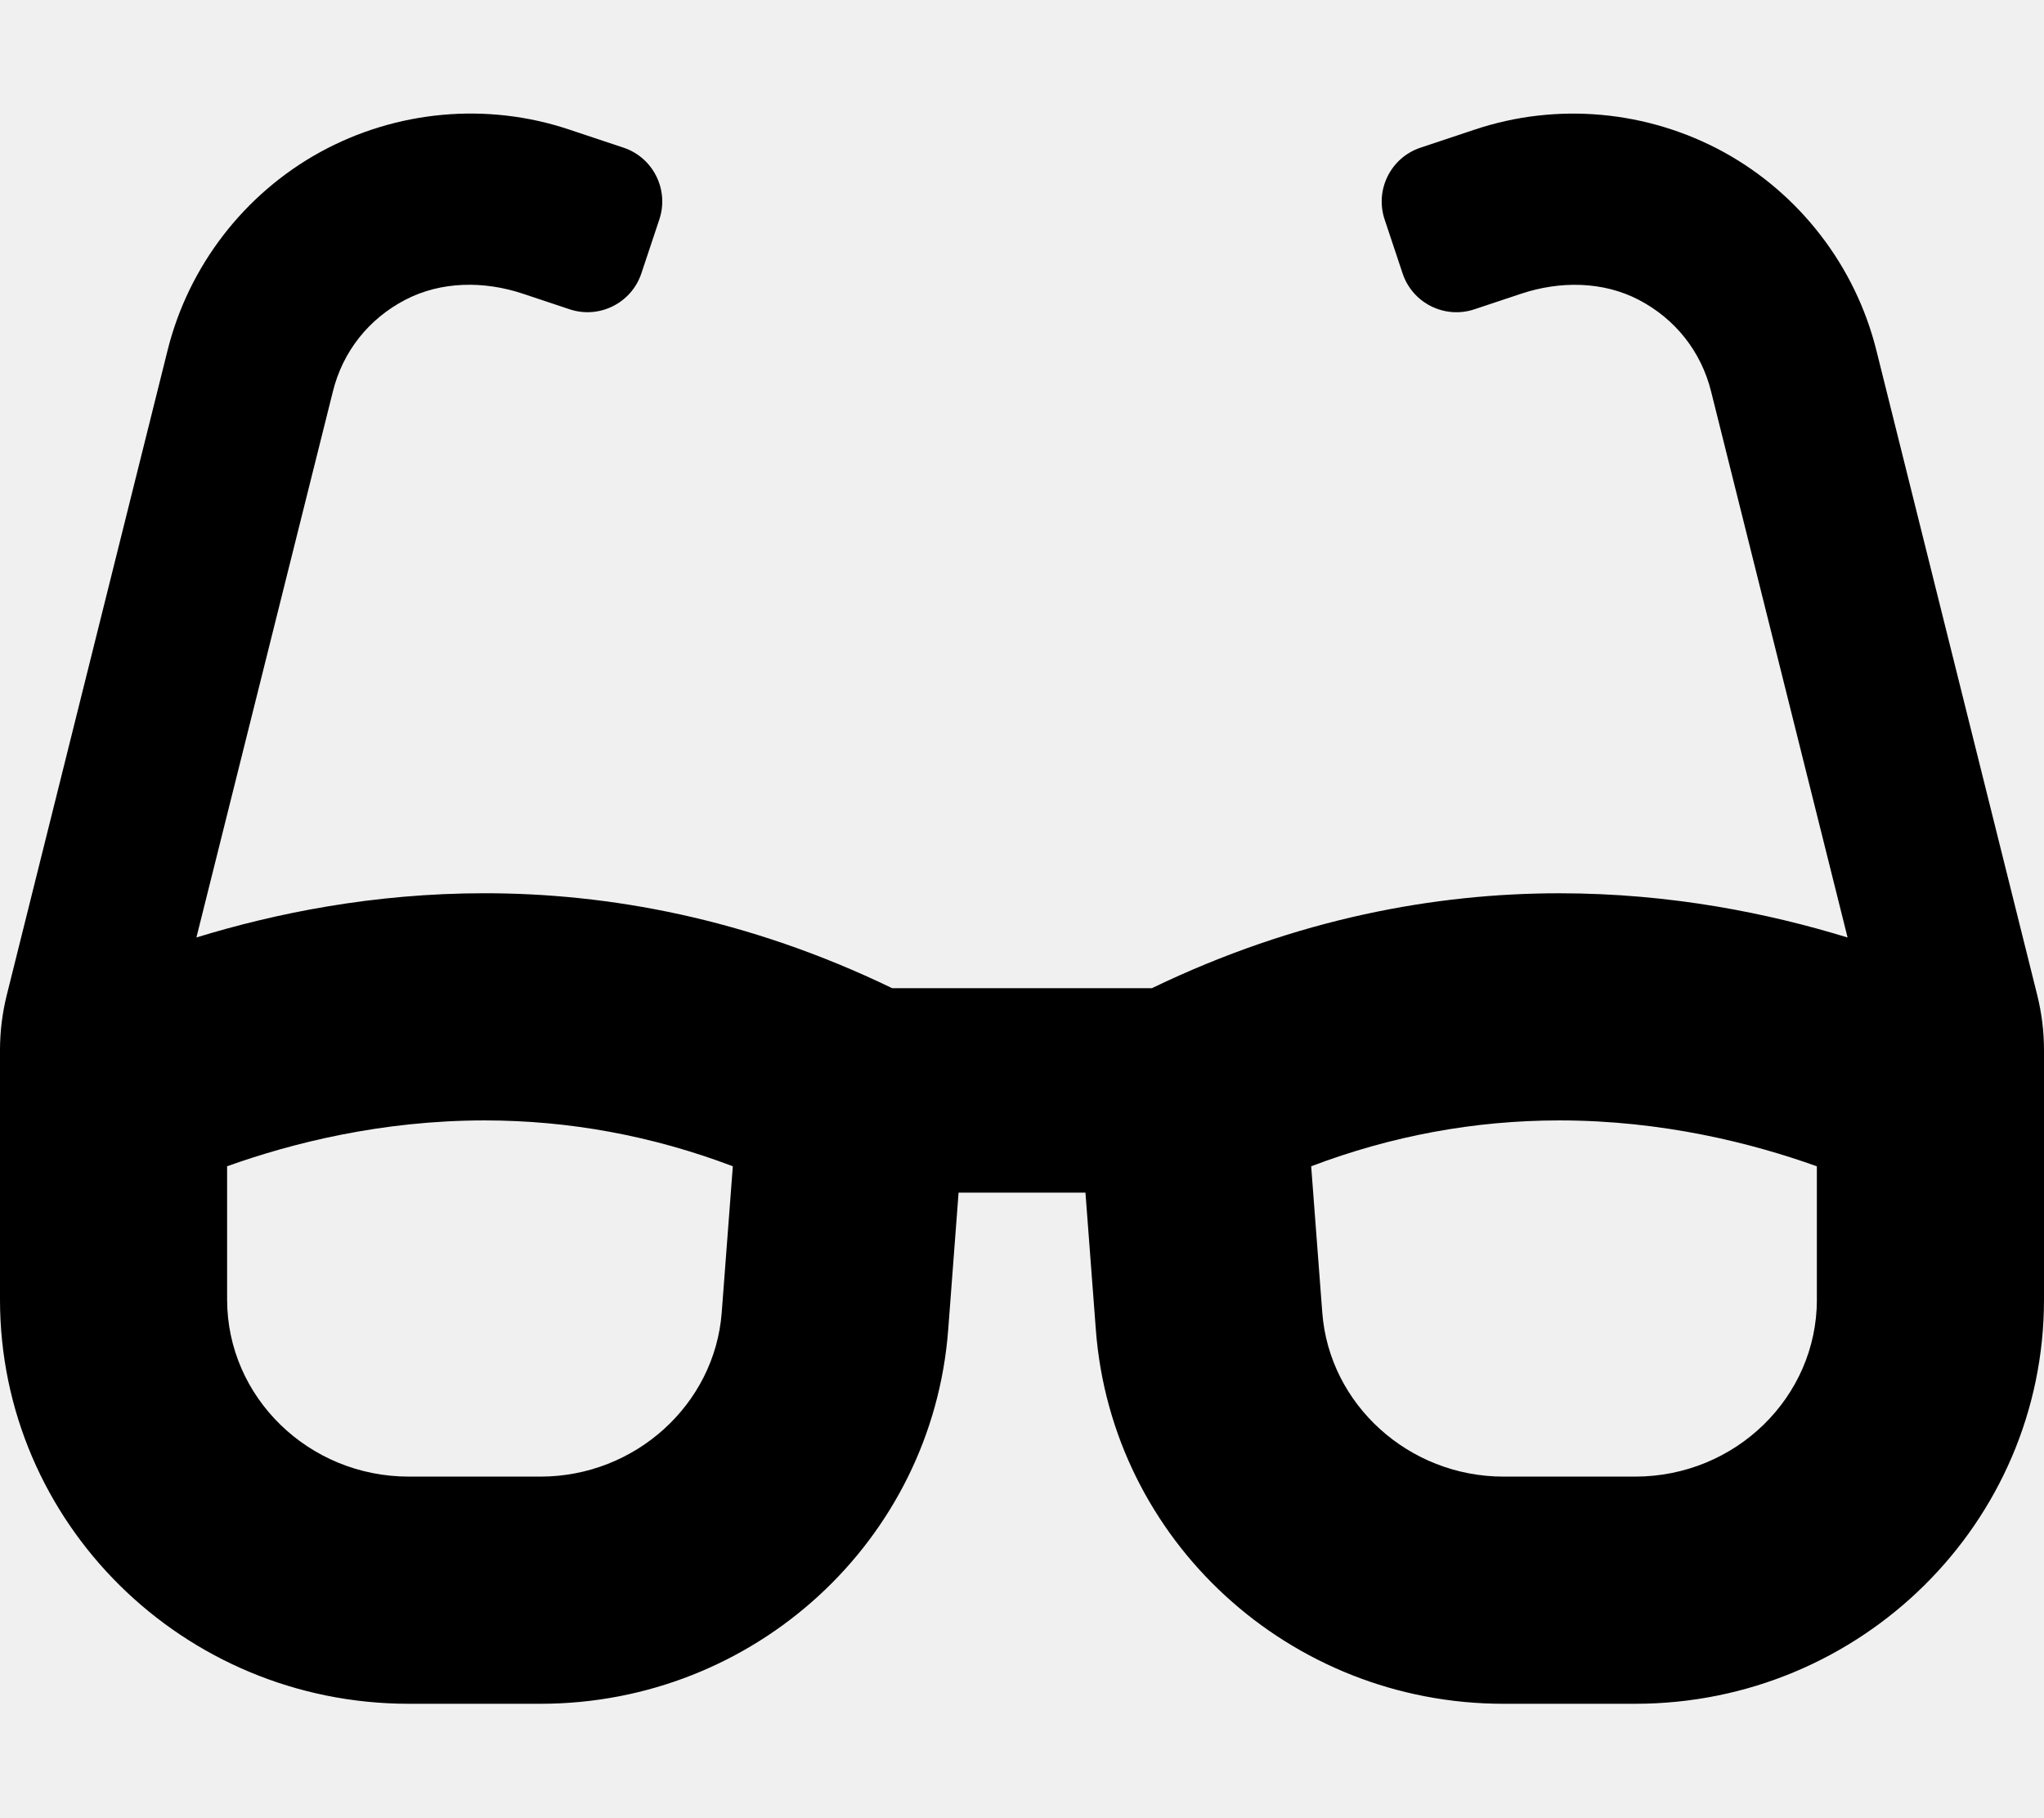
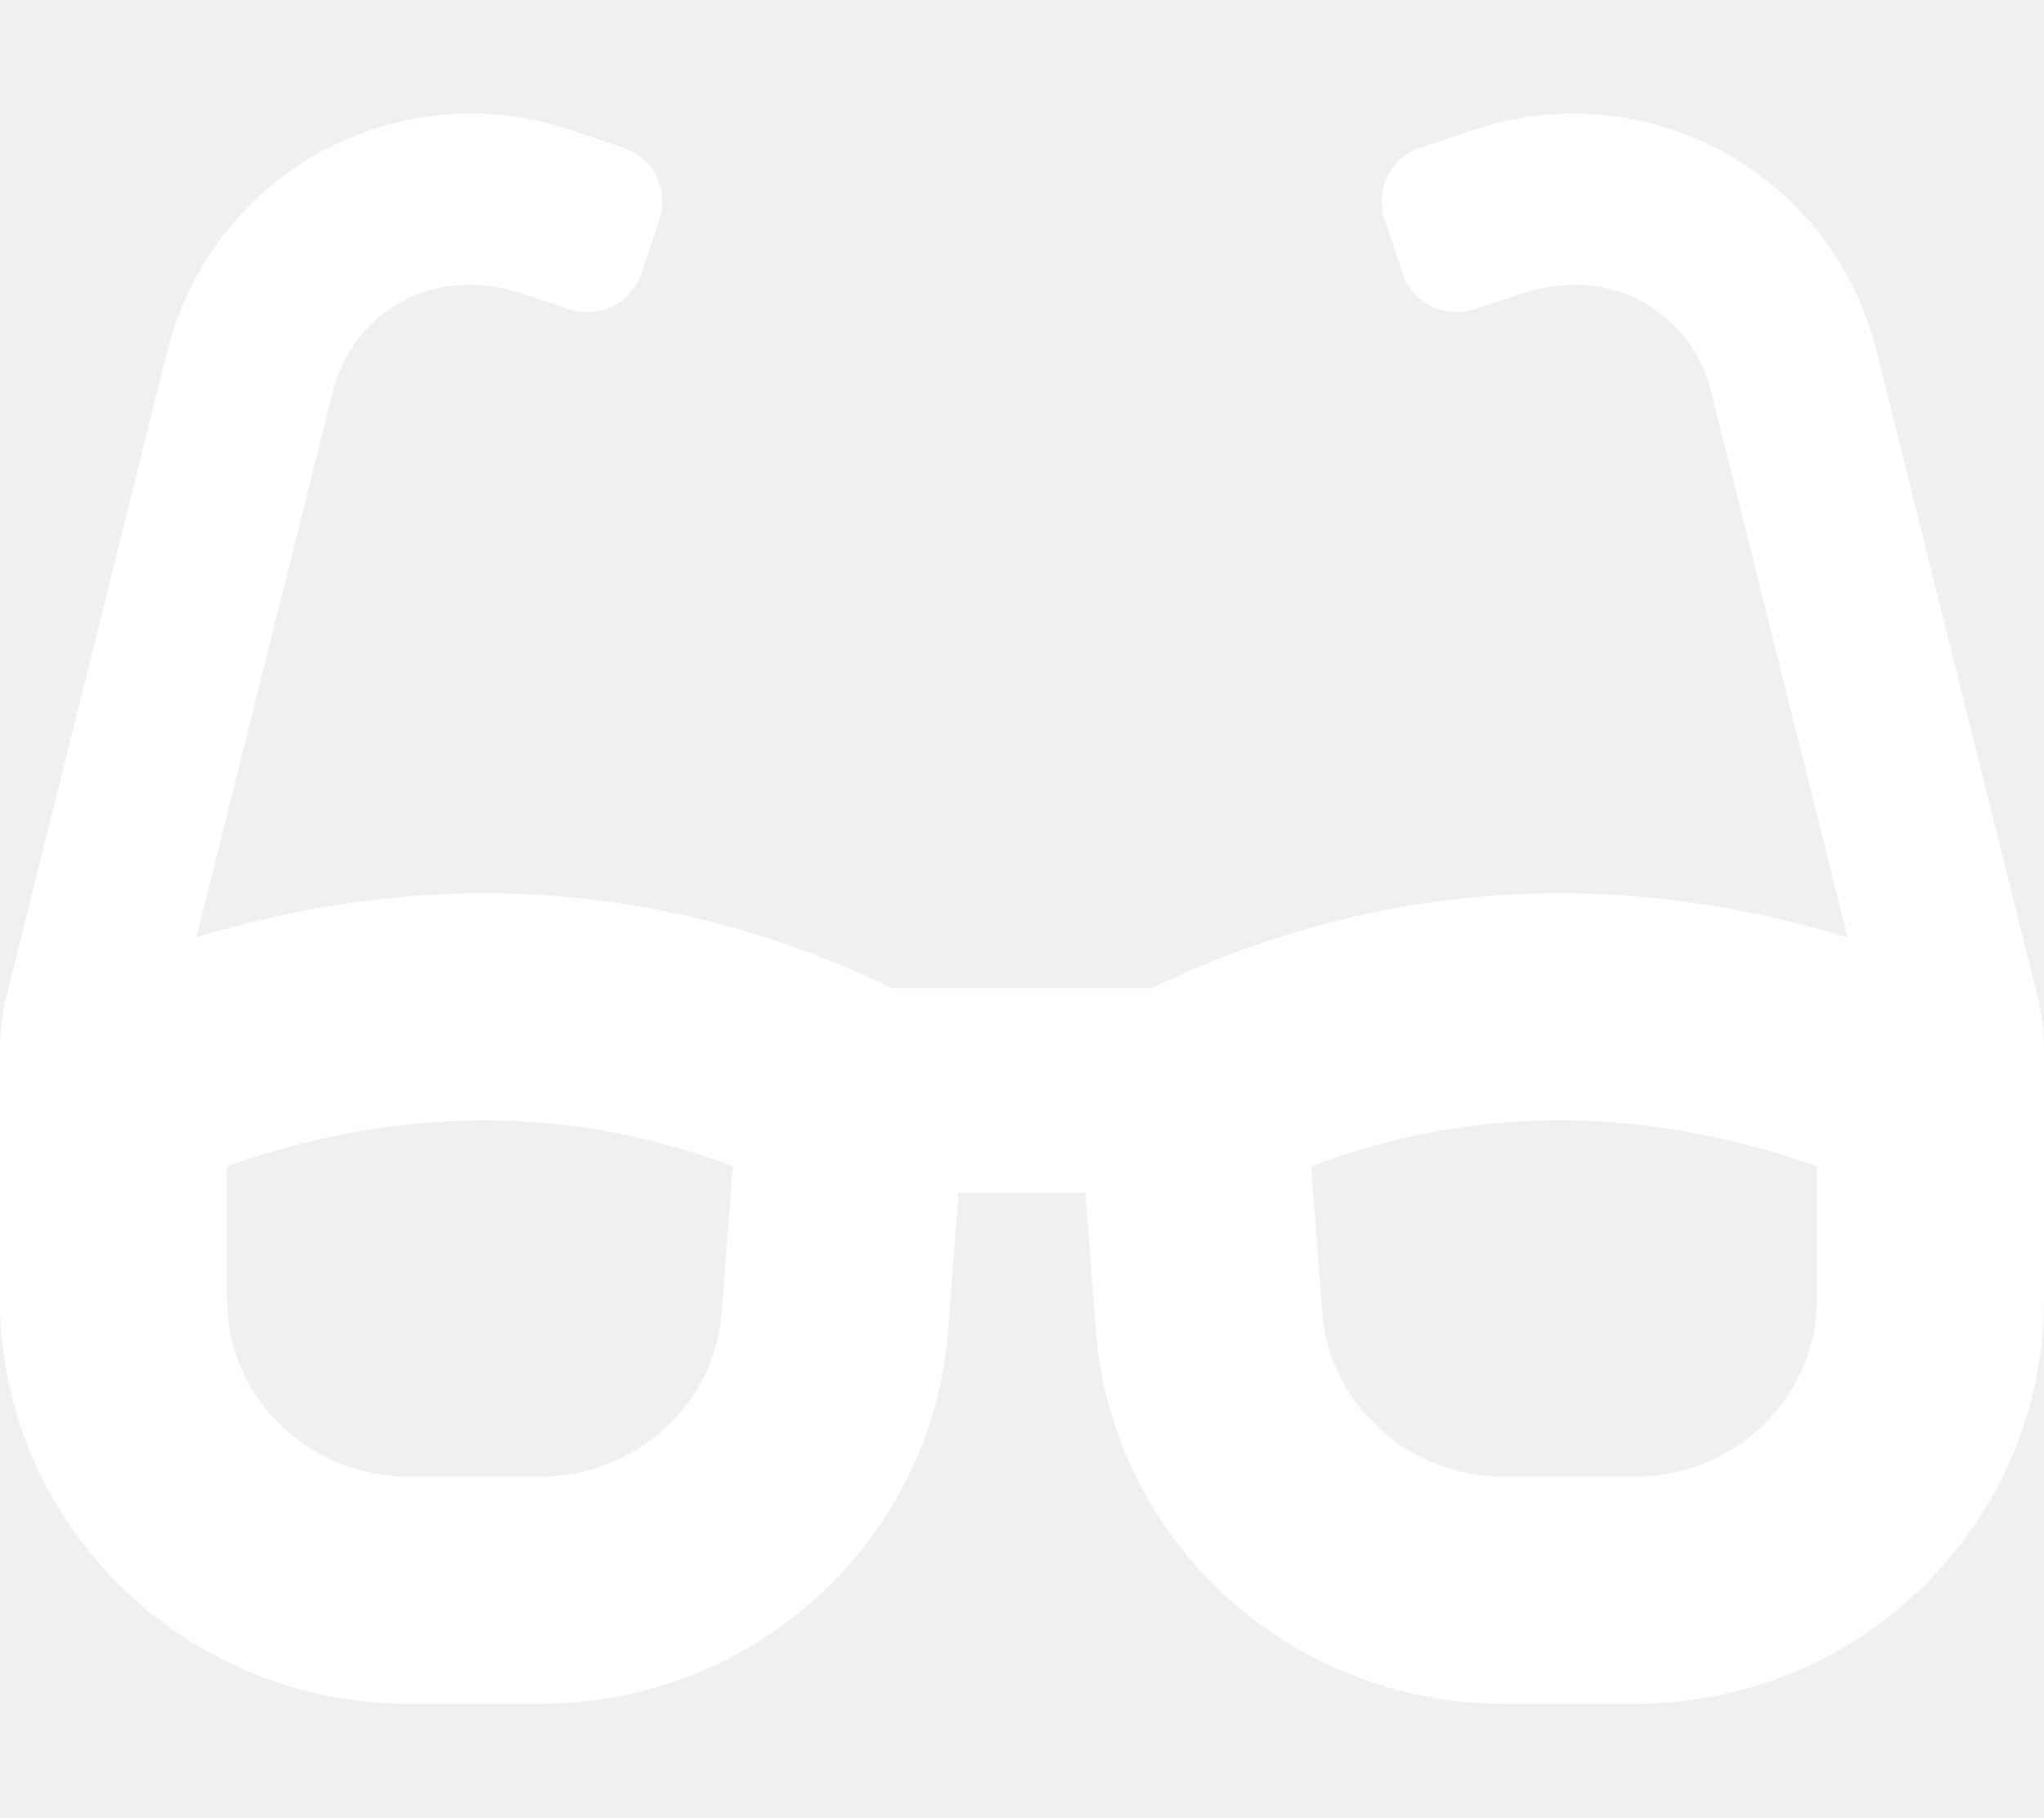
<svg xmlns="http://www.w3.org/2000/svg" aria-hidden="true" focusable="false" data-prefix="fas" data-icon="glasses" class="svg-inline--fa fa-glasses fa-w-18" role="img" viewBox="0 0 576 512">
-   <path fill="currentColor" d="M574.1 280.37L528.75 98.66c-5.91-23.7-21.59-44.05-43-55.81-21.44-11.73-46.97-14.11-70.19-6.33l-15.25 5.08c-8.39 2.79-12.92 11.86-10.12 20.24l5.06 15.18c2.79 8.38 11.85 12.91 20.23 10.12l13.18-4.39c10.87-3.62 23-3.57 33.16 1.73 10.29 5.37 17.57 14.56 20.37 25.82l38.46 153.82c-22.19-6.81-49.79-12.46-81.2-12.46-34.77 0-73.98 7.02-114.85 26.74h-73.18c-40.87-19.74-80.08-26.75-114.86-26.75-31.42 0-59.02 5.65-81.21 12.46l38.46-153.83c2.79-11.25 10.09-20.45 20.38-25.81 10.16-5.3 22.28-5.35 33.15-1.73l13.17 4.39c8.38 2.79 17.44-1.74 20.23-10.12l5.06-15.18c2.8-8.38-1.73-17.45-10.12-20.24l-15.25-5.08c-23.22-7.78-48.75-5.41-70.19 6.33-21.41 11.77-37.09 32.11-43 55.8L1.9 280.37A64.218 64.218 0 0 0 0 295.86v70.25C0 429.01 51.58 480 115.2 480h37.12c60.28 0 110.37-45.94 114.88-105.37l2.93-38.63h35.75l2.93 38.63C313.31 434.06 363.4 480 423.68 480h37.12c63.62 0 115.2-50.99 115.2-113.88v-70.25c0-5.23-.64-10.43-1.9-15.5zm-370.72 89.42c-1.97 25.91-24.4 46.21-51.06 46.21H115.2C86.97 416 64 393.62 64 366.11v-37.54c18.12-6.49 43.42-12.92 72.58-12.92 23.86 0 47.26 4.33 69.93 12.92l-3.13 41.22zM512 366.12c0 27.51-22.97 49.88-51.2 49.88h-37.12c-26.67 0-49.1-20.3-51.06-46.21l-3.13-41.22c22.67-8.59 46.08-12.92 69.95-12.92 29.12 0 54.43 6.44 72.55 12.93v37.54z" />
+   <path fill="white" d="M574.1 280.37L528.75 98.66c-5.91-23.7-21.59-44.05-43-55.81-21.44-11.73-46.97-14.11-70.19-6.33l-15.25 5.08c-8.39 2.79-12.92 11.86-10.12 20.24l5.06 15.18c2.79 8.38 11.85 12.91 20.23 10.12l13.18-4.39c10.87-3.62 23-3.57 33.16 1.73 10.29 5.37 17.57 14.56 20.37 25.82l38.46 153.82c-22.19-6.81-49.79-12.46-81.2-12.46-34.77 0-73.98 7.02-114.85 26.74h-73.18c-40.87-19.74-80.08-26.75-114.86-26.75-31.42 0-59.02 5.65-81.21 12.46l38.46-153.83c2.79-11.25 10.09-20.45 20.38-25.81 10.16-5.3 22.28-5.35 33.15-1.73l13.17 4.39c8.38 2.79 17.44-1.74 20.23-10.12l5.06-15.18c2.8-8.38-1.73-17.45-10.12-20.24l-15.25-5.08c-23.22-7.78-48.75-5.41-70.19 6.33-21.41 11.77-37.09 32.11-43 55.8L1.9 280.37A64.218 64.218 0 0 0 0 295.86v70.25C0 429.01 51.58 480 115.2 480h37.12c60.28 0 110.37-45.94 114.88-105.37l2.93-38.63h35.75l2.93 38.63C313.31 434.06 363.4 480 423.68 480h37.12c63.62 0 115.2-50.99 115.2-113.88v-70.25c0-5.23-.64-10.43-1.9-15.5zm-370.72 89.42c-1.97 25.91-24.4 46.21-51.06 46.21H115.2C86.97 416 64 393.62 64 366.11v-37.54c18.12-6.49 43.42-12.92 72.58-12.92 23.86 0 47.26 4.33 69.93 12.92l-3.13 41.22zM512 366.12c0 27.51-22.97 49.88-51.2 49.88h-37.12c-26.67 0-49.1-20.3-51.06-46.21l-3.13-41.22c22.67-8.59 46.08-12.92 69.95-12.92 29.12 0 54.43 6.44 72.55 12.93v37.54z" />
</svg>
